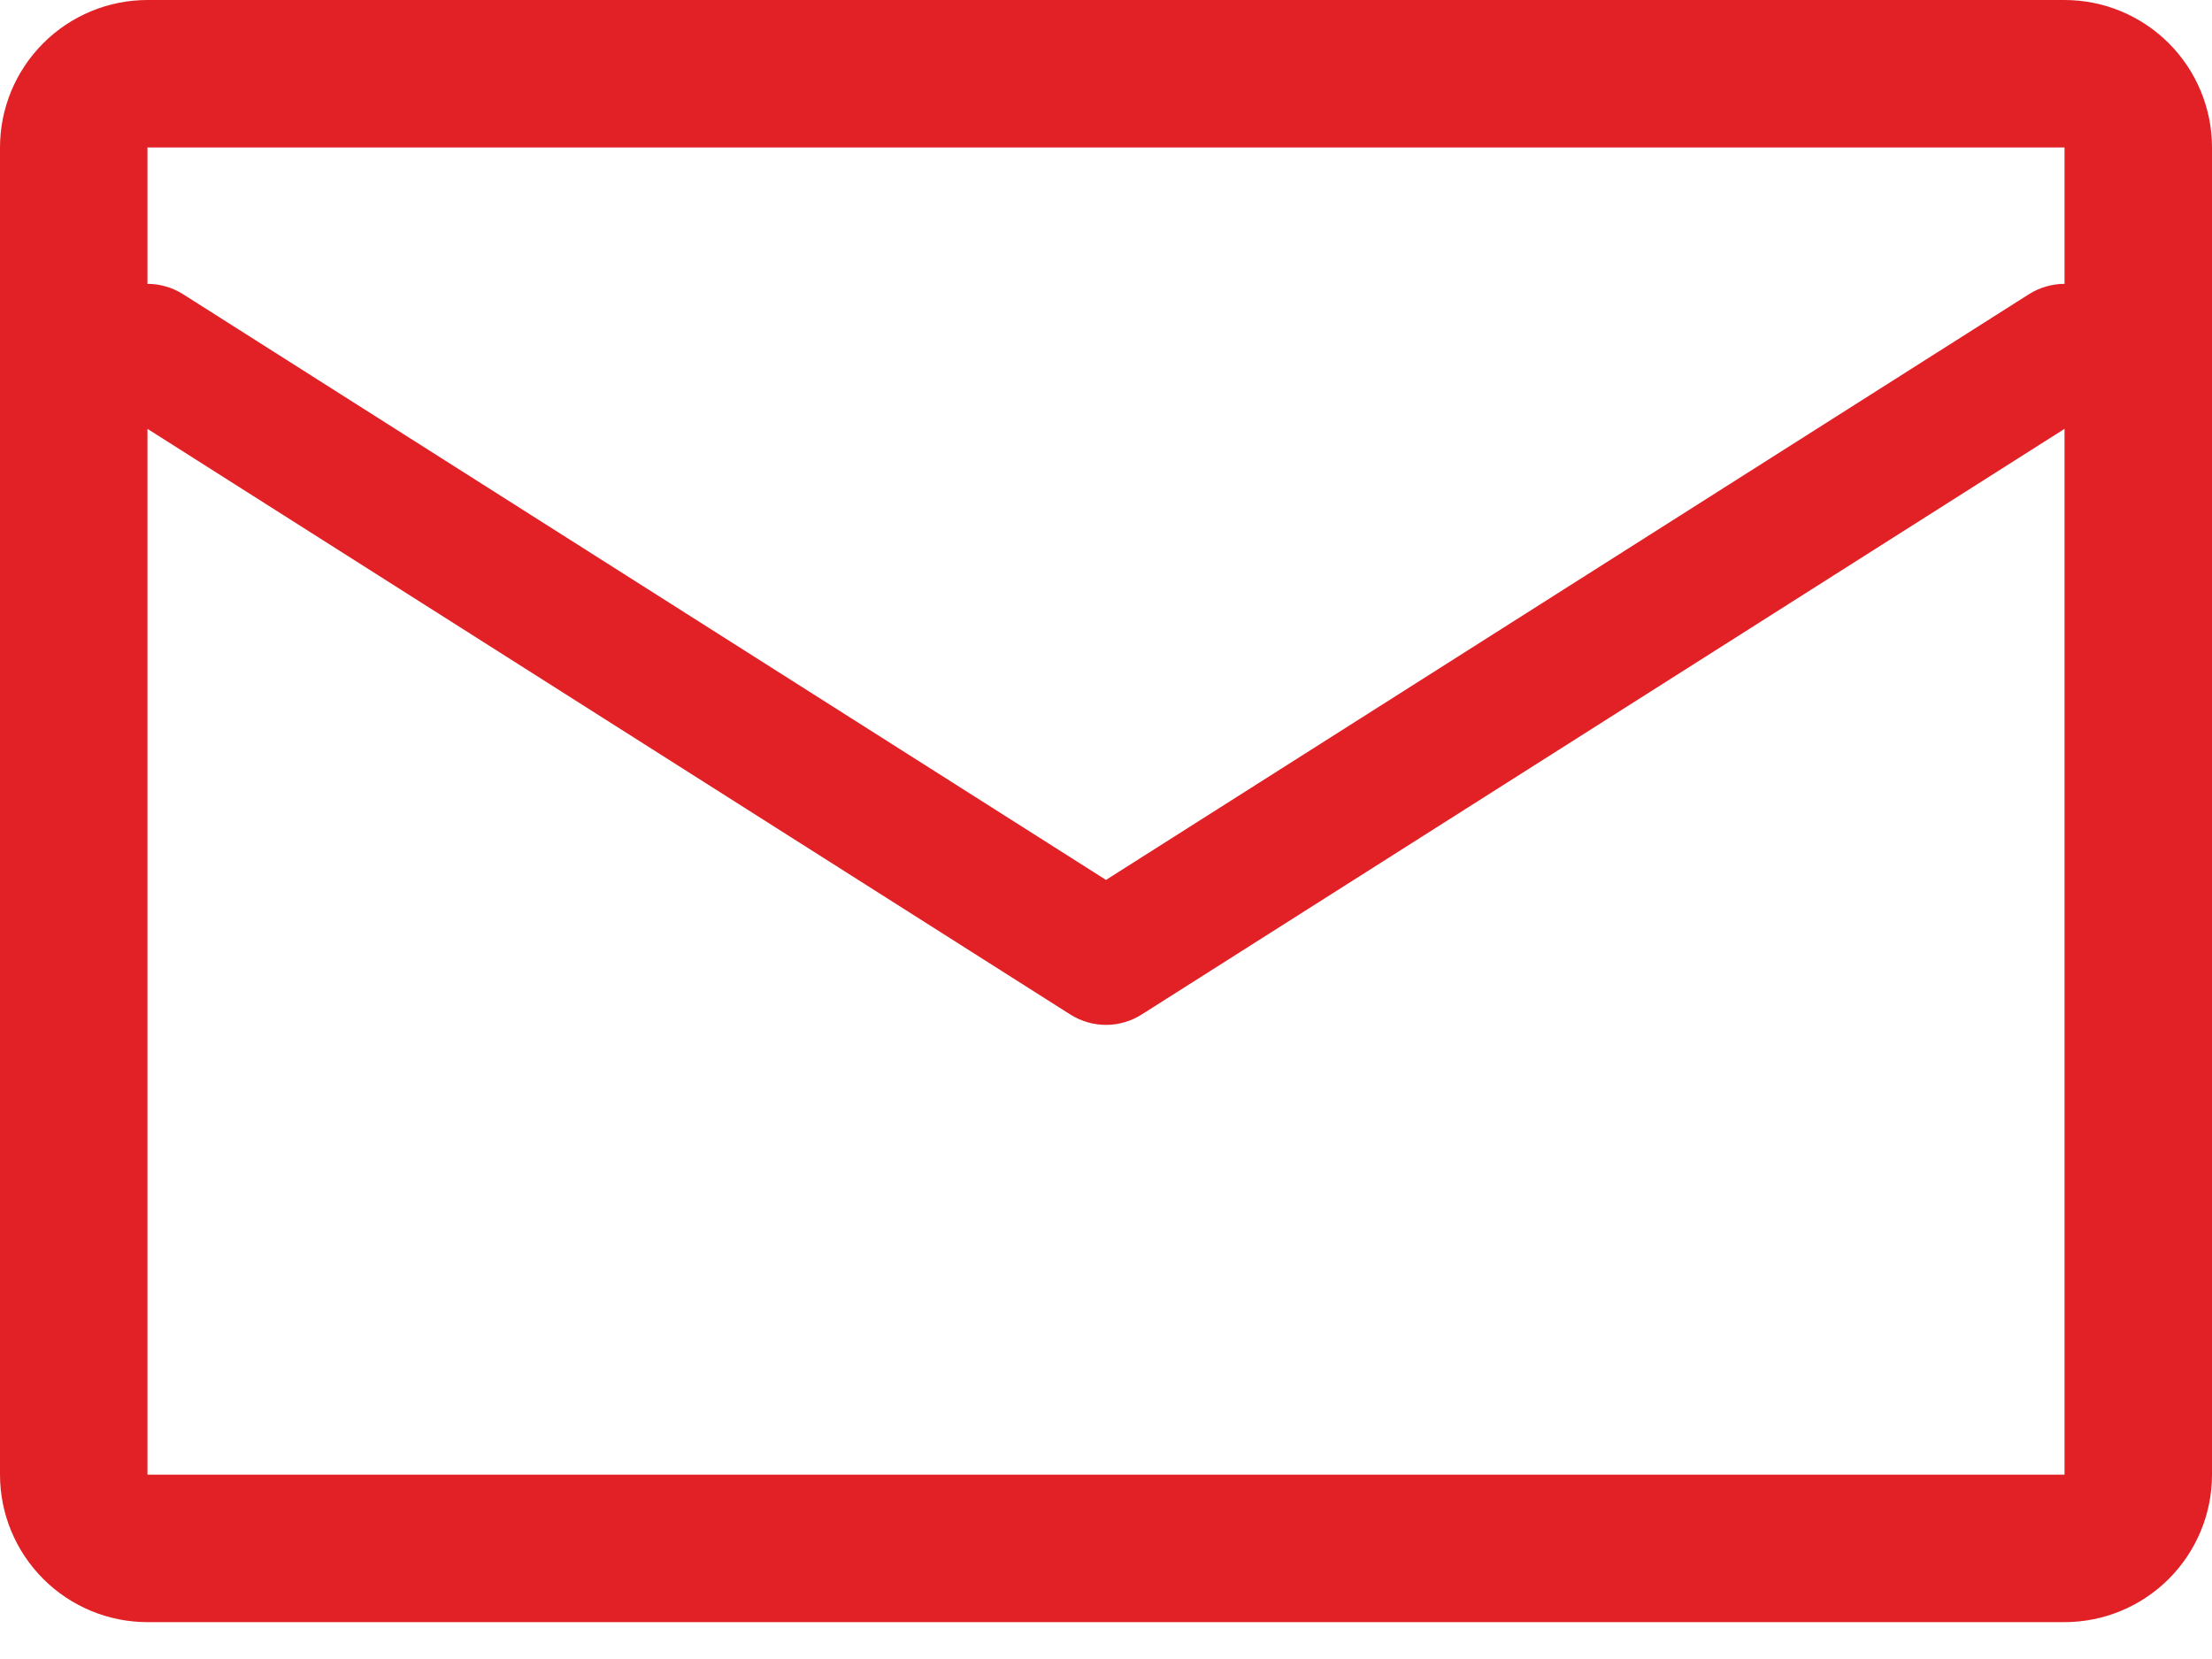
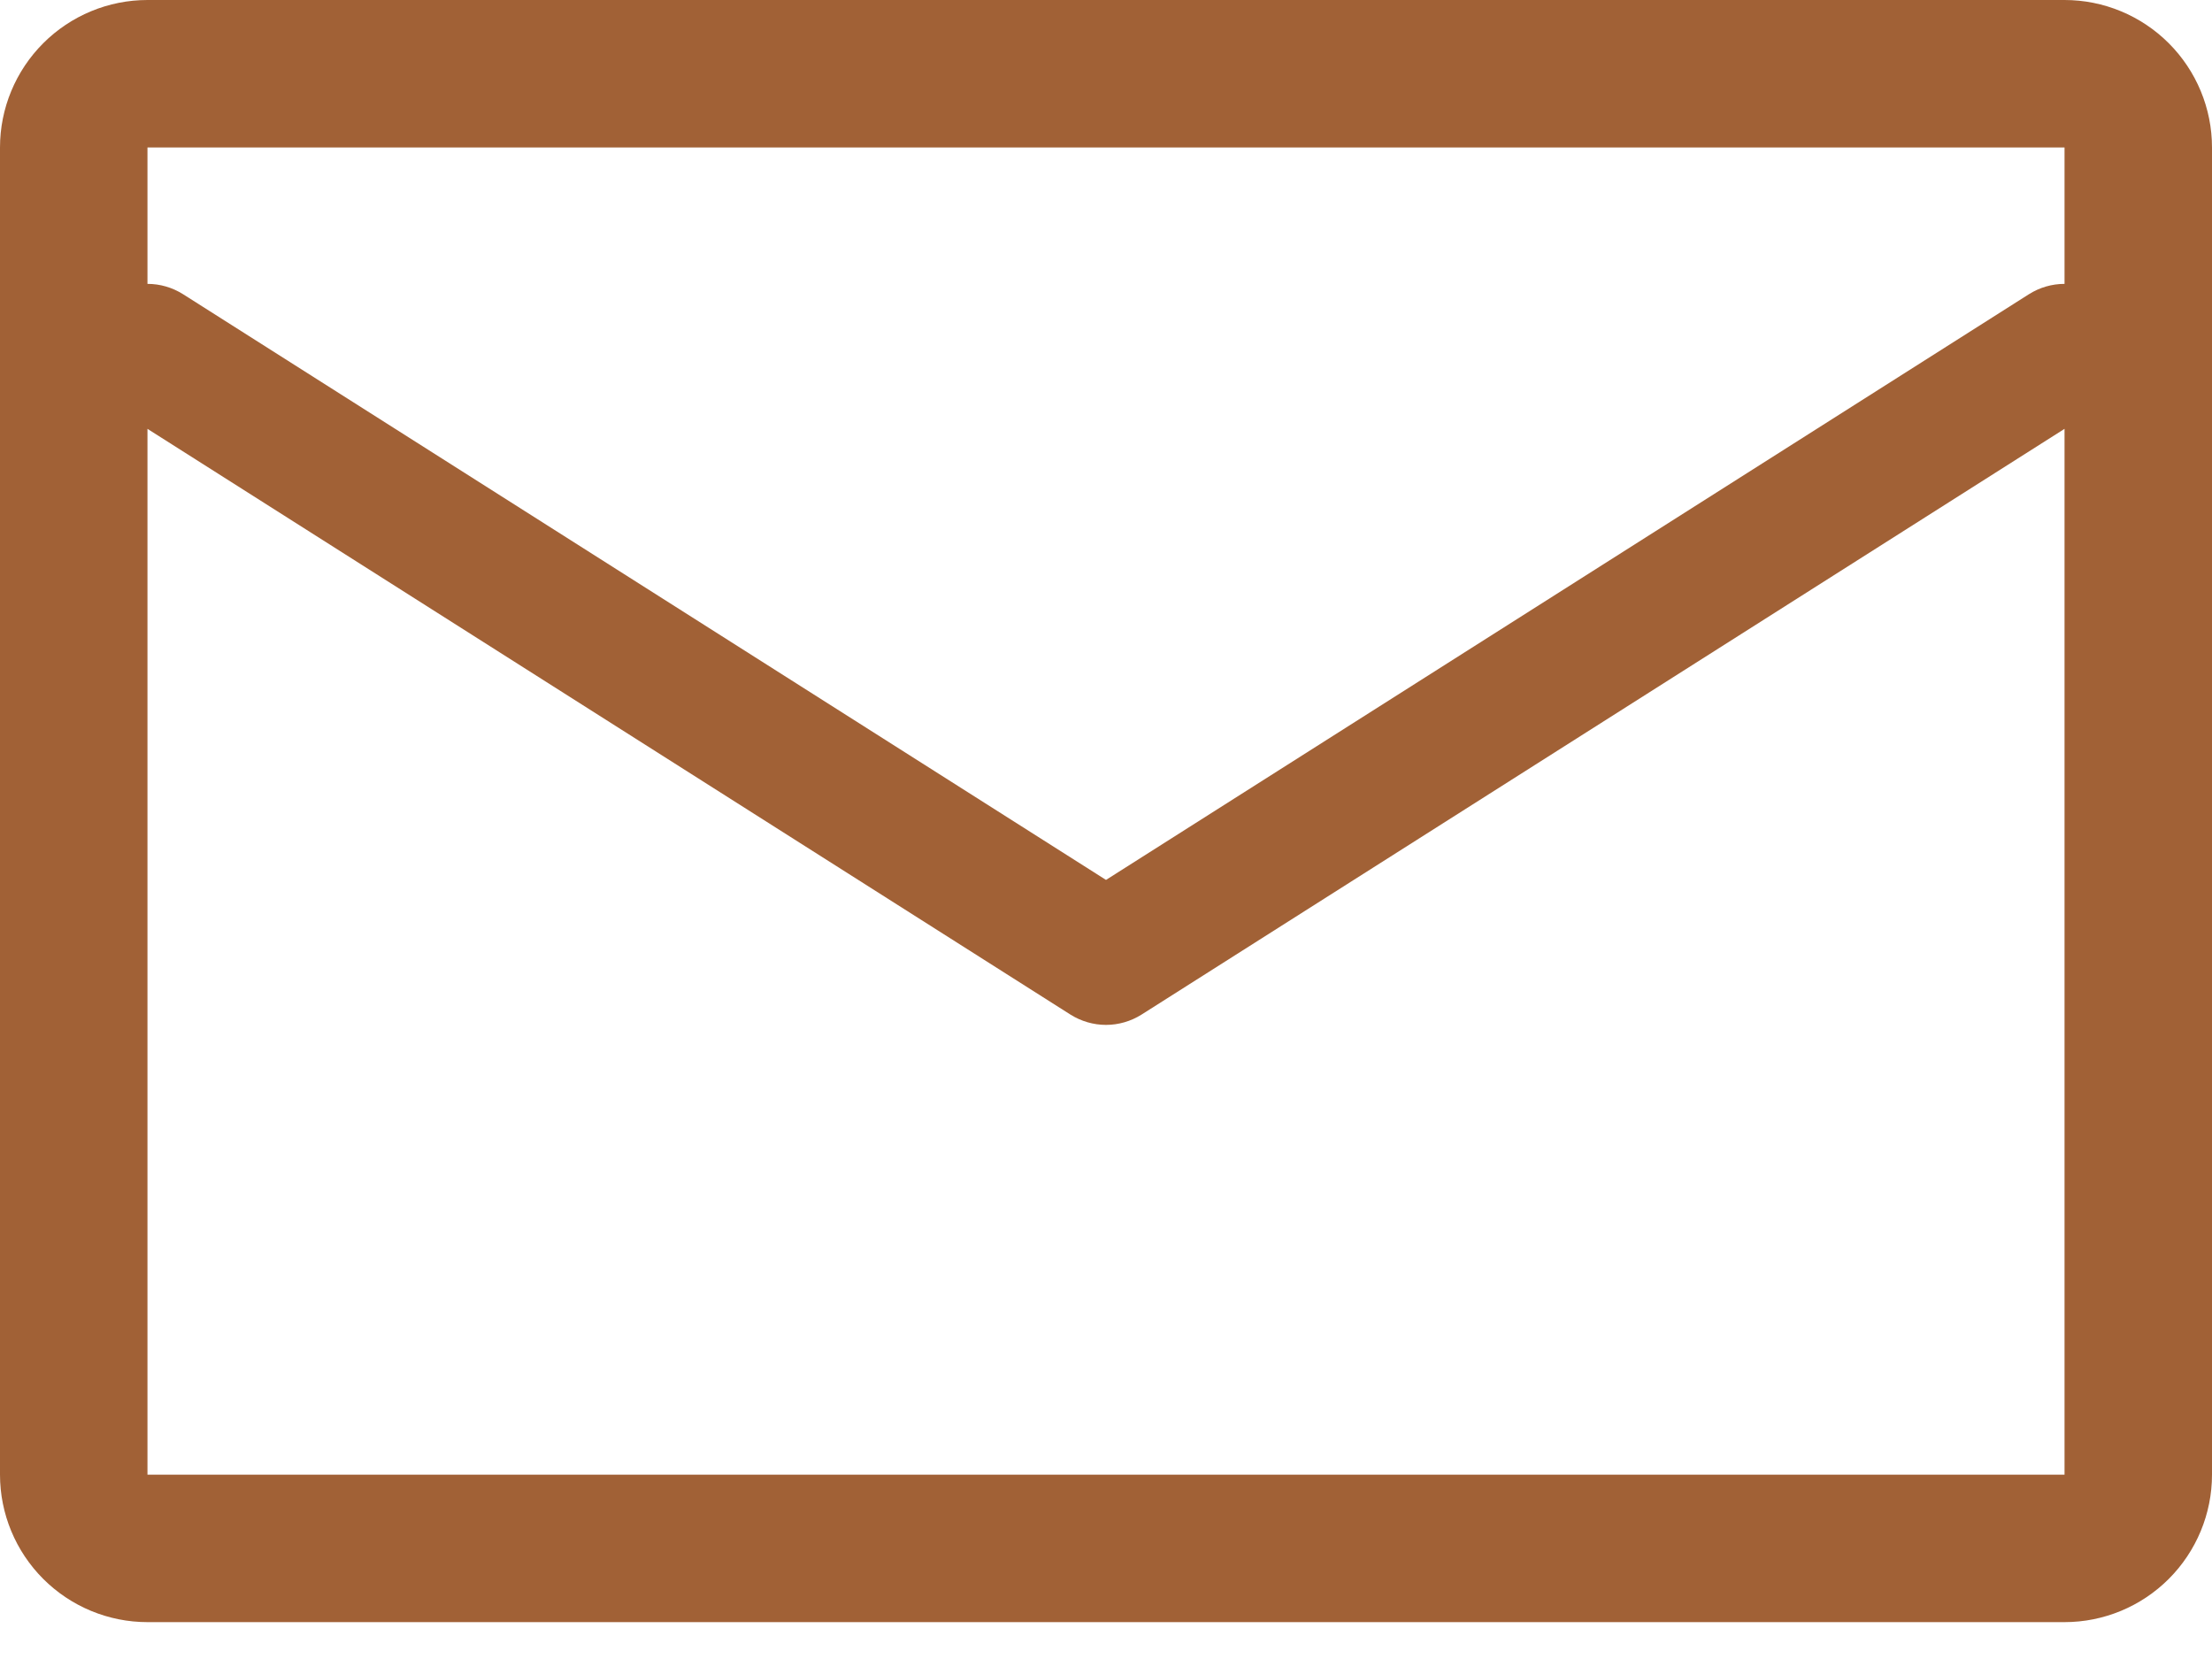
<svg xmlns="http://www.w3.org/2000/svg" width="24" height="18" viewBox="0 0 24 18" fill="none">
-   <path fill-rule="evenodd" clip-rule="evenodd" d="M1.6 0C1.176 0 0.769 0.169 0.469 0.469C0.169 0.769 0 1.176 0 1.6L0 16C0 16.424 0.169 16.831 0.469 17.131C0.769 17.431 1.176 17.6 1.6 17.6H22.4C22.824 17.6 23.231 17.431 23.531 17.131C23.831 16.831 24 16.424 24 16V1.6C24 1.176 23.831 0.769 23.531 0.469C23.231 0.169 22.824 0 22.4 0H1.6ZM1.6 1.6H22.4V3.08C22.263 3.08 22.13 3.119 22.014 3.192L12 9.547L1.986 3.192C1.87 3.119 1.737 3.08 1.6 3.08V1.6ZM1.6 4.653V16H22.4V4.653L12.386 11.008C12.27 11.081 12.136 11.12 12 11.12C11.864 11.12 11.73 11.081 11.614 11.008L1.6 4.653Z" fill="#E12126" />
+   <path fill-rule="evenodd" clip-rule="evenodd" d="M1.6 0C1.176 0 0.769 0.169 0.469 0.469C0.169 0.769 0 1.176 0 1.6L0 16C0 16.424 0.169 16.831 0.469 17.131C0.769 17.431 1.176 17.6 1.6 17.6H22.4C22.824 17.6 23.231 17.431 23.531 17.131C23.831 16.831 24 16.424 24 16V1.6C24 1.176 23.831 0.769 23.531 0.469C23.231 0.169 22.824 0 22.4 0H1.6ZM1.6 1.6H22.4V3.08C22.263 3.08 22.13 3.119 22.014 3.192L12 9.547L1.986 3.192C1.87 3.119 1.737 3.08 1.6 3.08V1.6ZM1.6 4.653V16H22.4V4.653L12.386 11.008C12.27 11.081 12.136 11.12 12 11.12C11.864 11.12 11.73 11.081 11.614 11.008L1.6 4.653Z" fill="#a16136" />
</svg>
